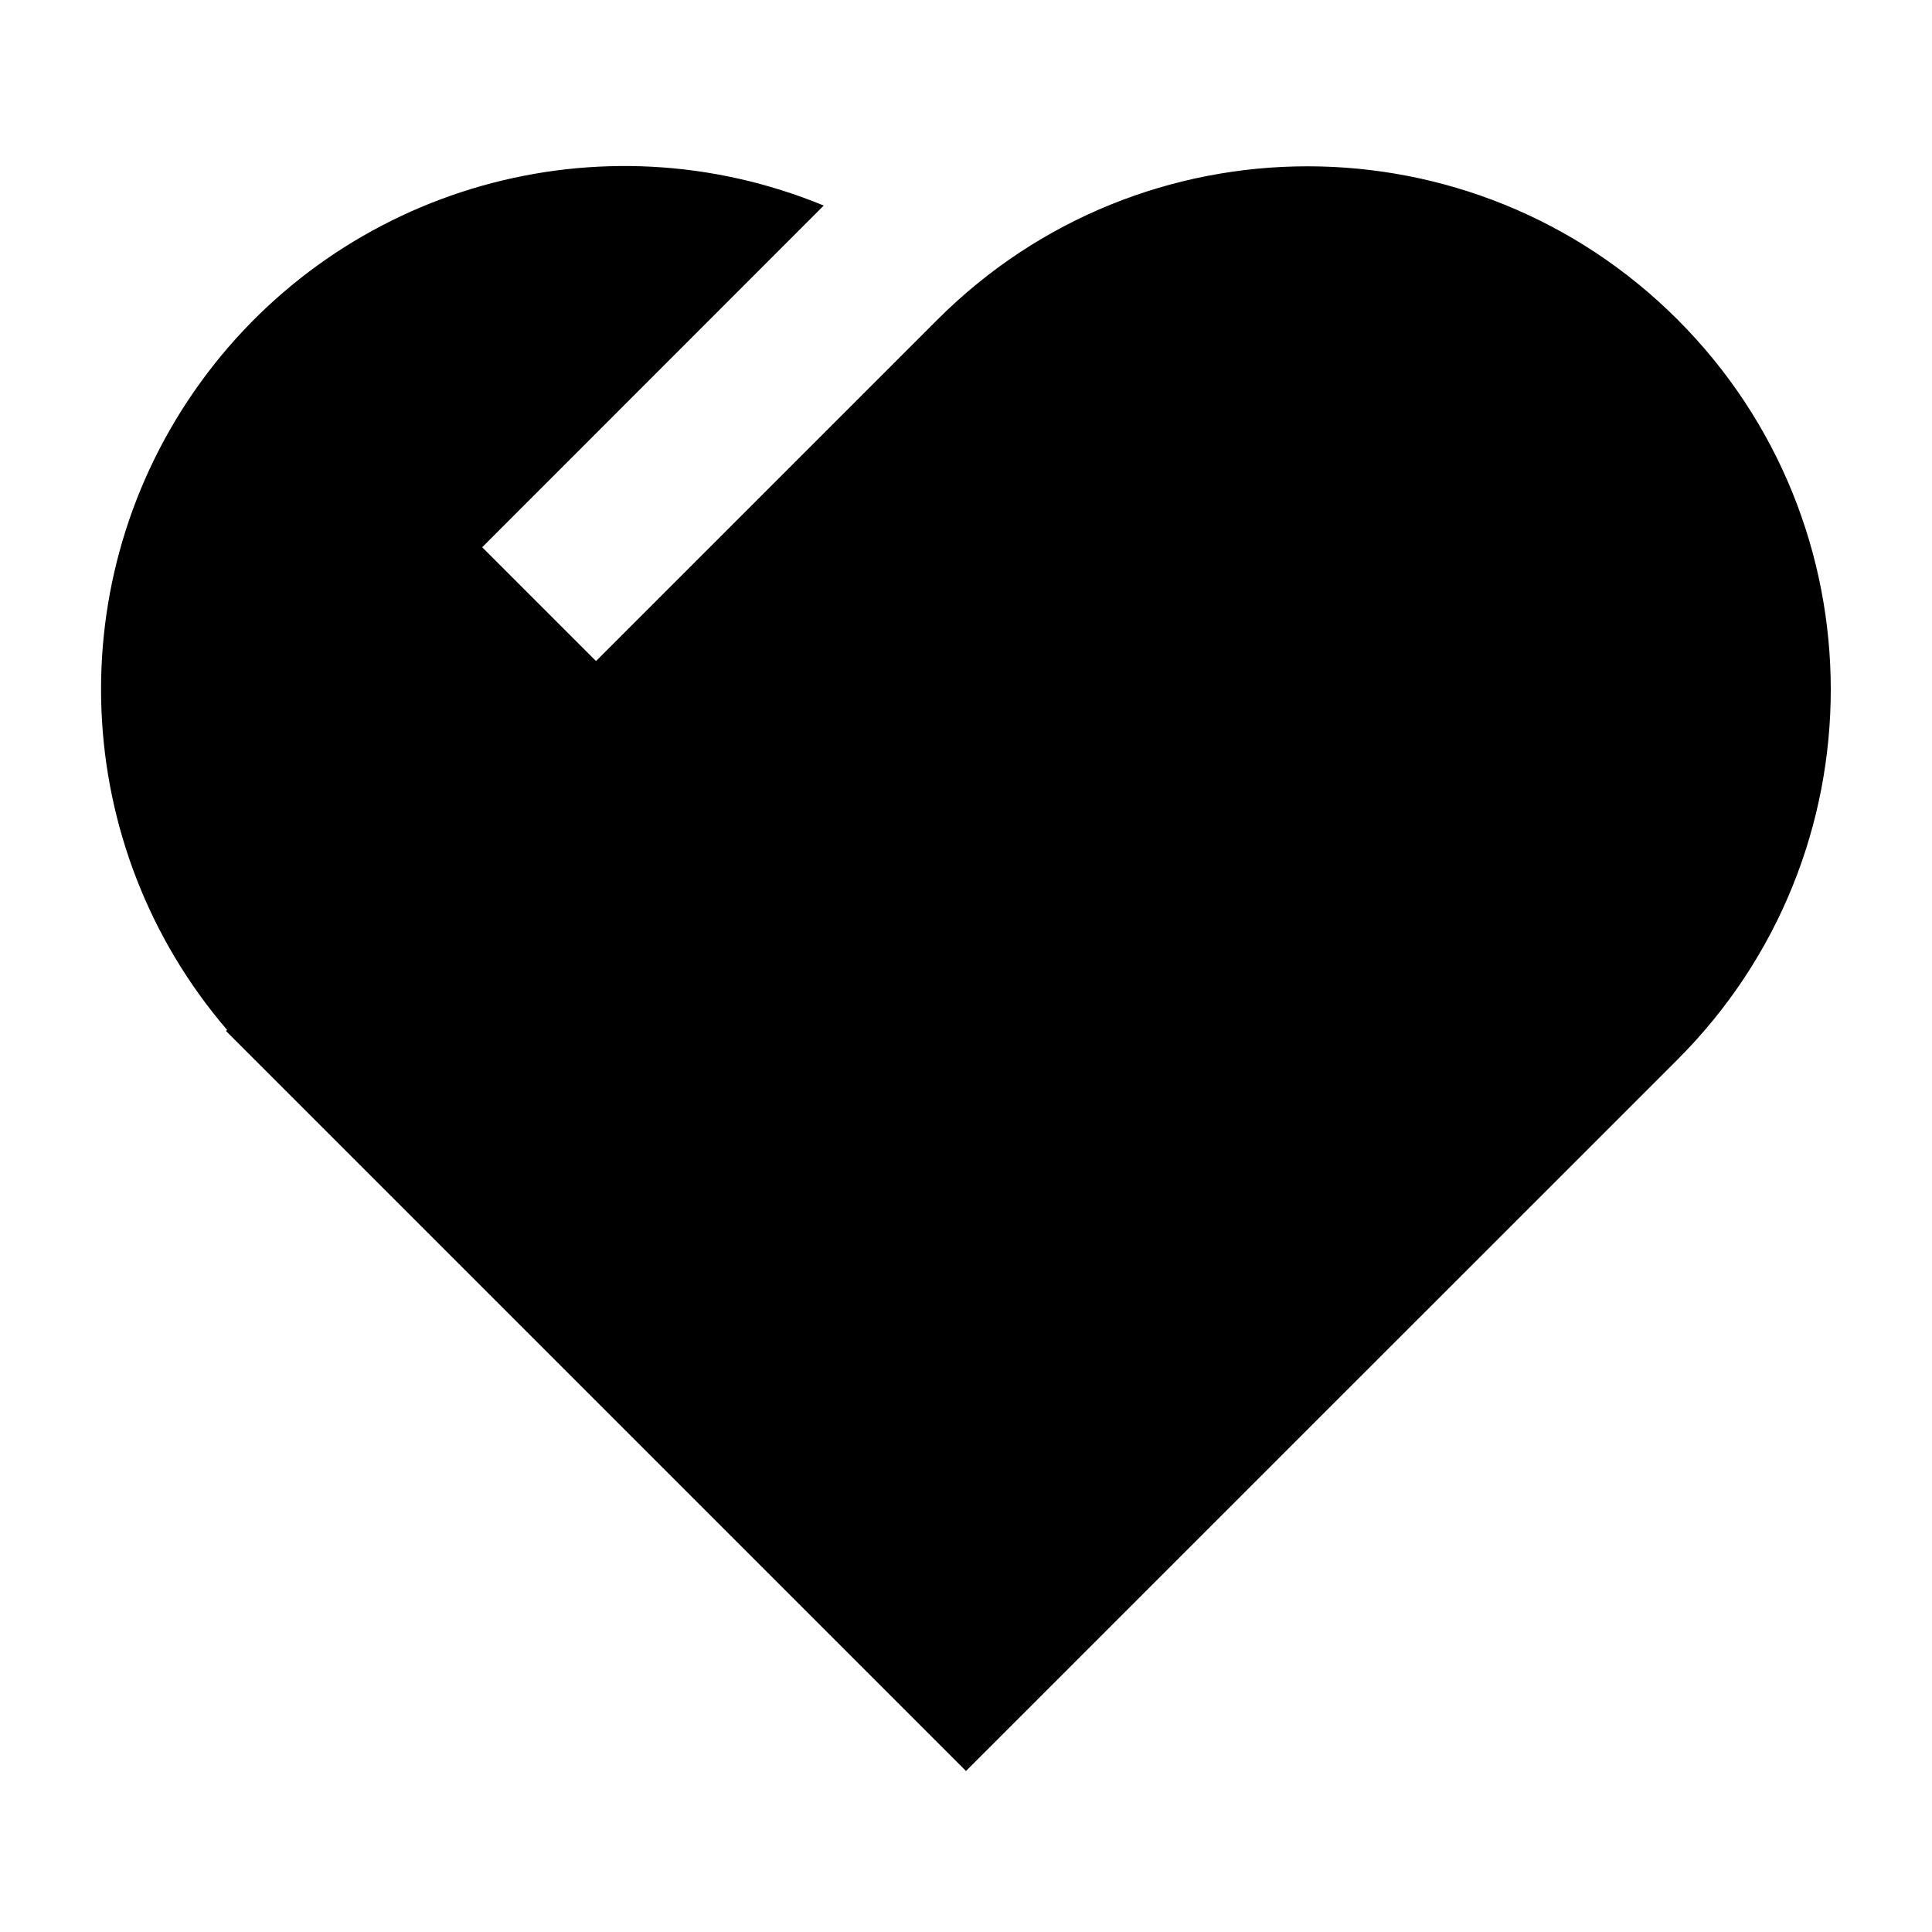
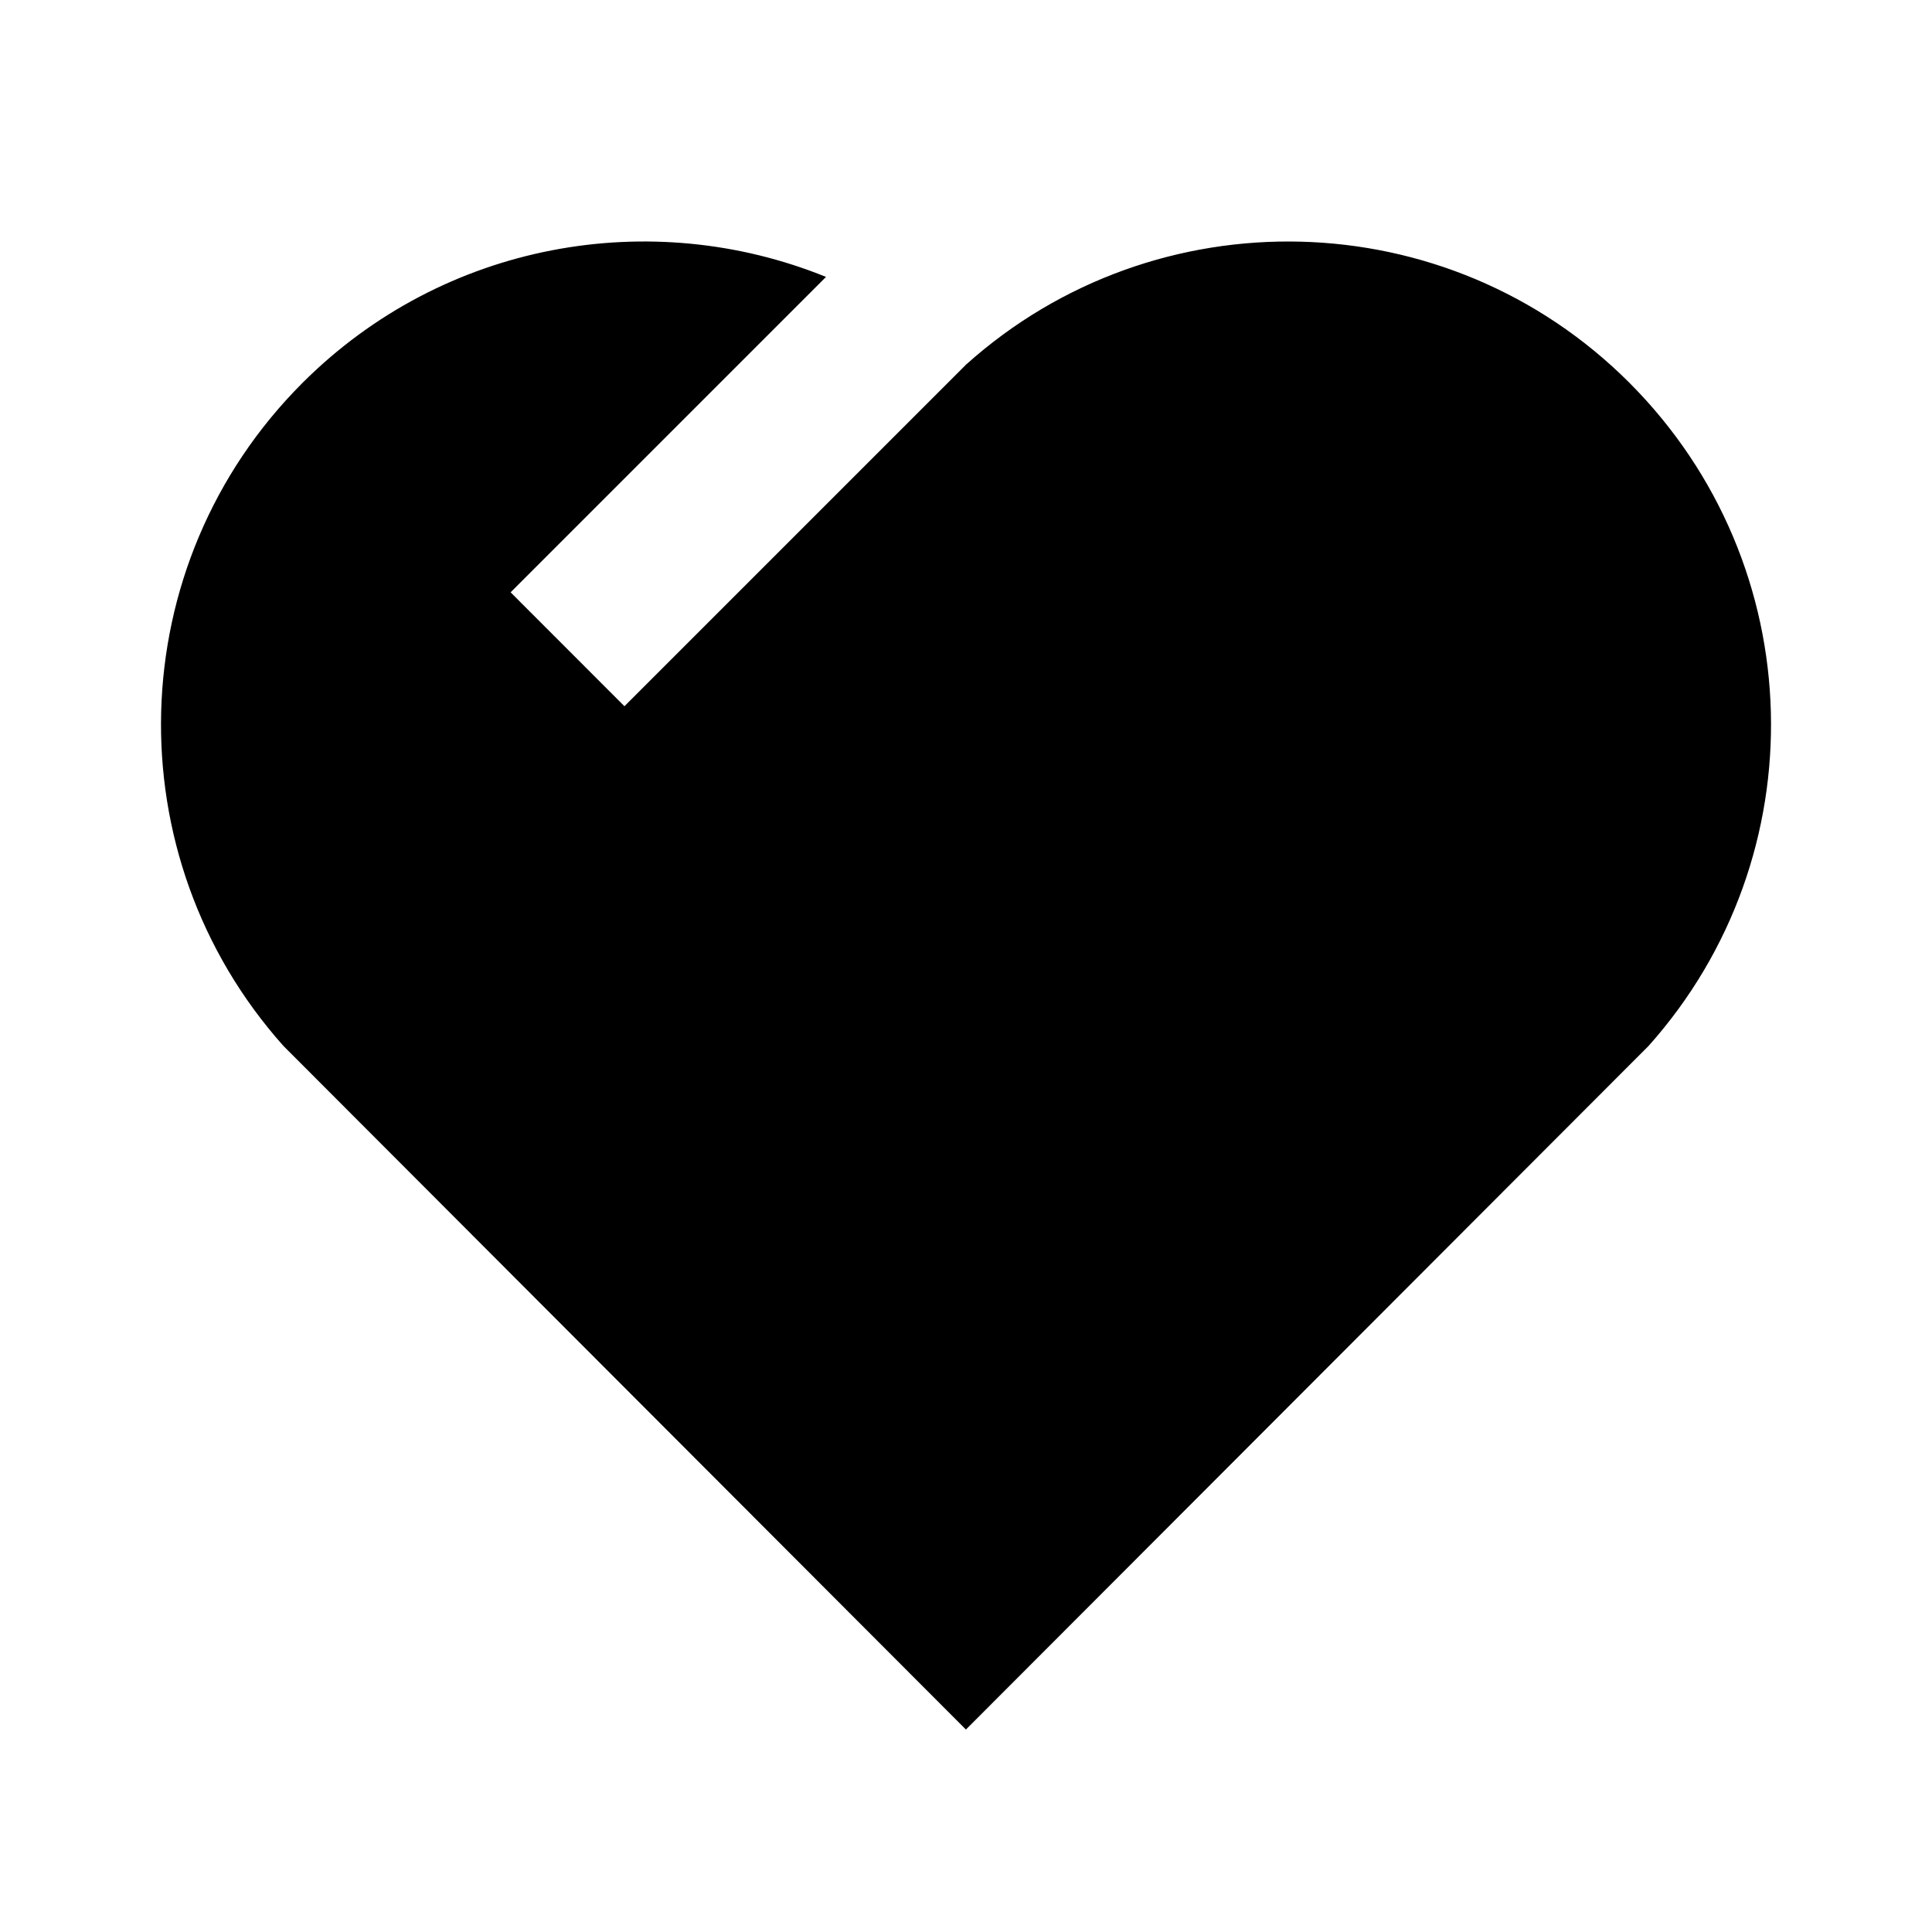
<svg xmlns="http://www.w3.org/2000/svg" viewBox="0 0 24 24">
  <g>
-     <path fill="none" d="M0 0h24v24H0z" />
-     <path d="M2.821 12.794a6.5 6.5 0 0 1 7.413-10.24h-.002L5.99 6.798l1.414 1.414 4.242-4.242a6.5 6.5 0 0 1 9.193 9.192L12 22l-9.192-9.192.013-.014z" />
+     <path fill="none" d="M0 0H24V24H0z" />
+     <path d="M20.243 4.757c2.262 2.268 2.34 5.88.236 8.236l-8.48 8.492-8.478-8.492c-2.104-2.356-2.025-5.974.236-8.236C5.515 3 8.093 2.56 10.261 3.44L6.343 7.358l1.414 1.415L12 4.53l-.013-.014.014.013c2.349-2.109 5.979-2.039 8.242.228z" />
  </g>
</svg>
